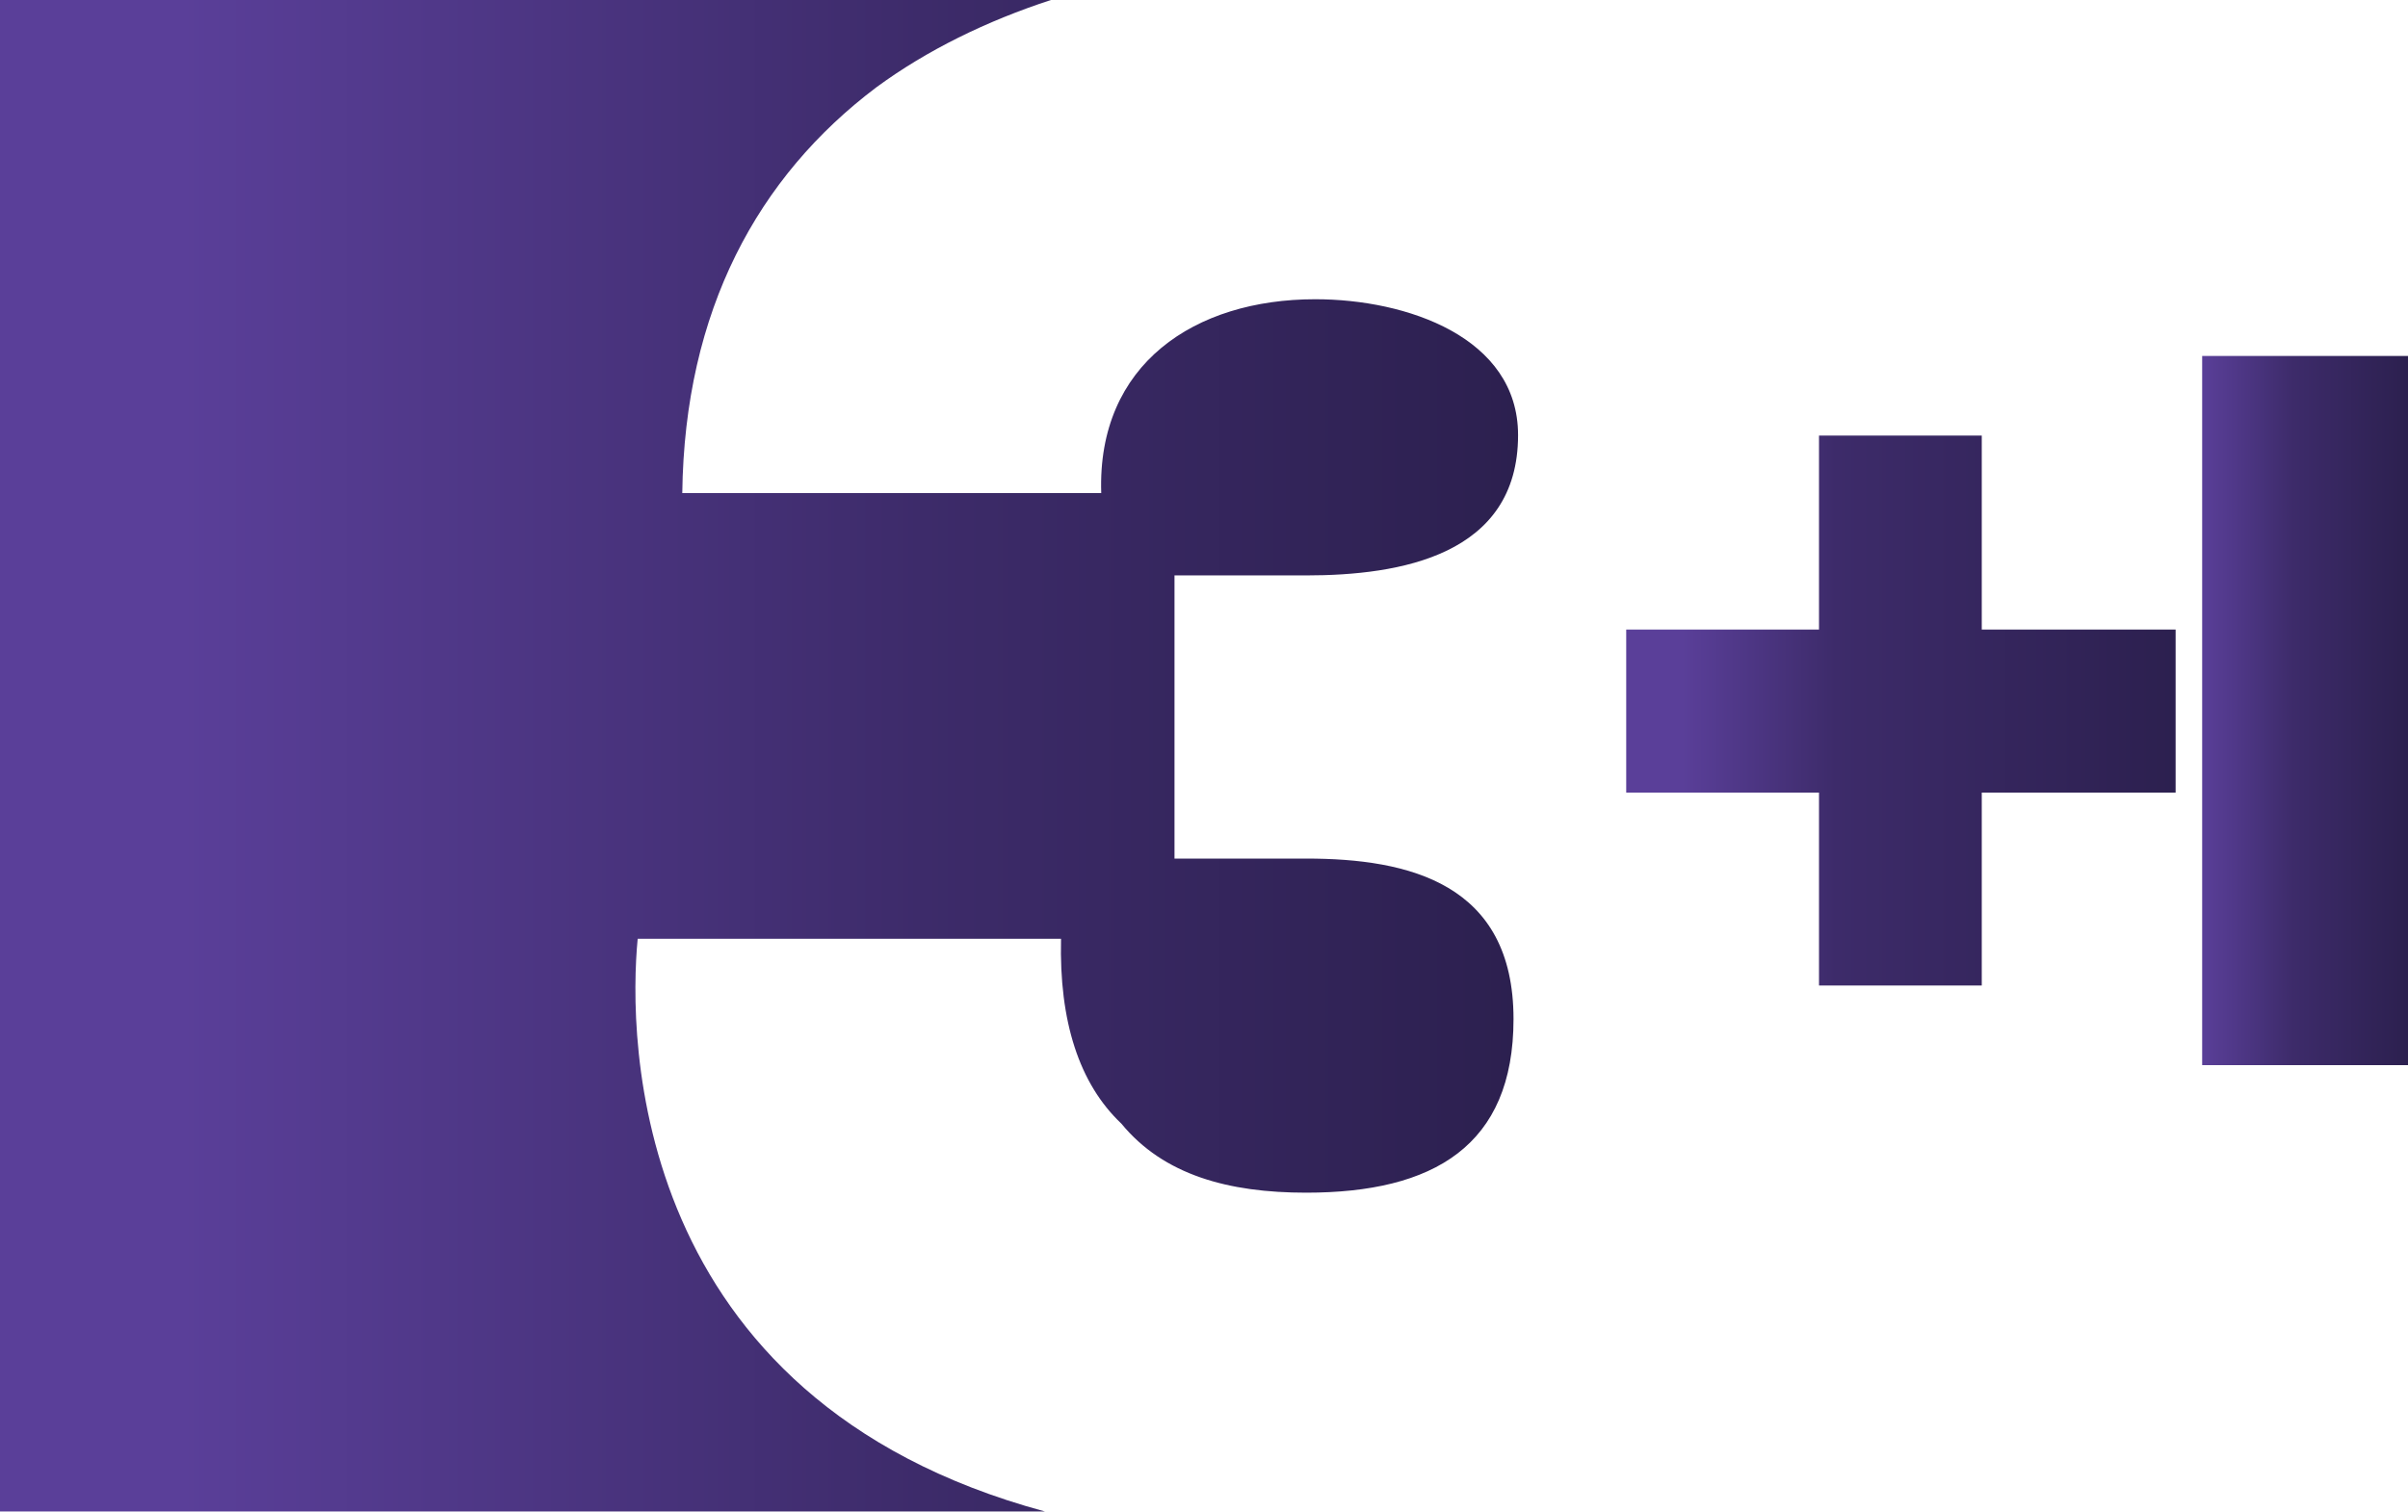
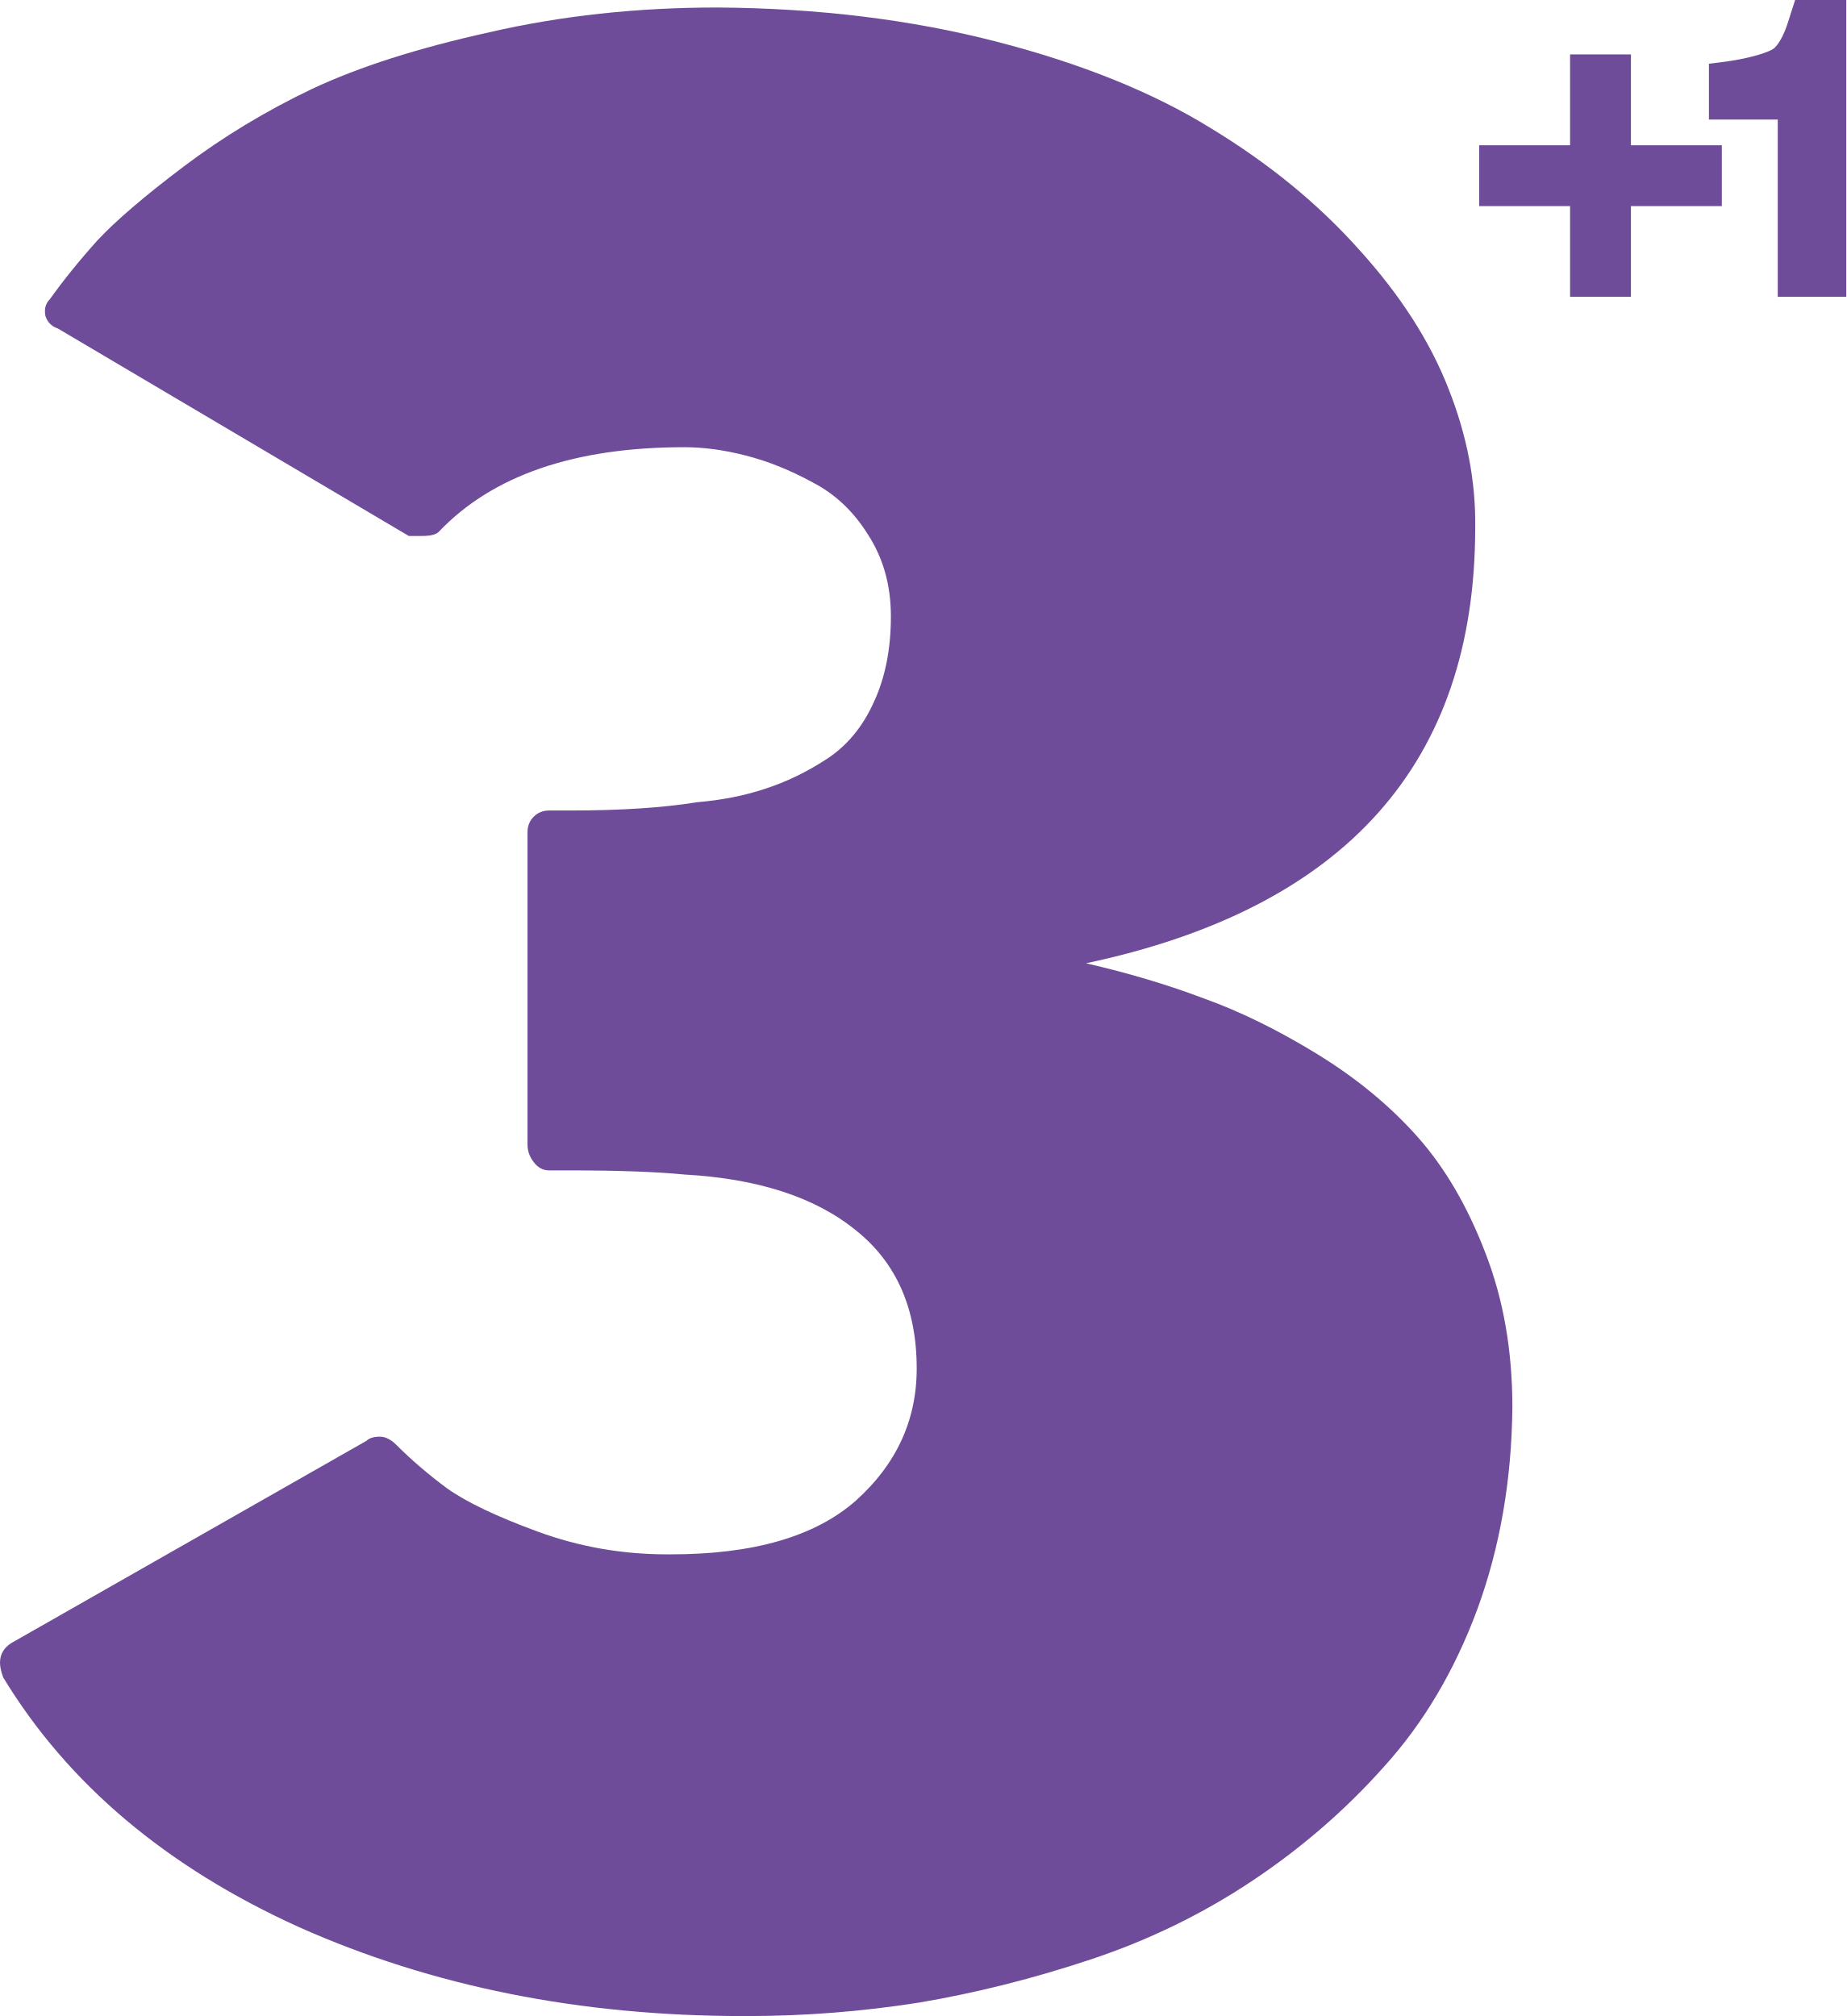
- <svg xmlns="http://www.w3.org/2000/svg" height="376.69" width="600" version="1.1" viewBox="0 0 158.75 99.665">
-   <defs>
-     <linearGradient id="c" gradientUnits="userSpaceOnUse" x2="1.005" gradientTransform="matrix(100.09 0 0 100.09 -272.27 -249.68)" x1=".014" y1="0" y2="0">
-       <stop stop-color="#5a3f99" offset="0" />
-       <stop stop-color="#5a3f99" offset=".102" />
-       <stop stop-color="#3d2b6a" offset=".599" />
-       <stop stop-color="#2c204f" offset="1" />
-     </linearGradient>
-     <linearGradient id="b" y2="-253.96" gradientUnits="userSpaceOnUse" x2="-100.97" gradientTransform="matrix(.69687 0 0 .69687 -58.475 -75.686)" y1="-253.96" x1="-152.95">
-       <stop stop-color="#5a3f99" offset="0" />
-       <stop stop-color="#5a3f99" offset=".102" />
-       <stop stop-color="#3d2b6a" offset=".381" />
-       <stop stop-color="#2c204f" offset="1" />
-     </linearGradient>
-     <linearGradient id="a" y2="-253.96" gradientUnits="userSpaceOnUse" x2="-78.997" gradientTransform="matrix(.69687 0 0 .69687 -58.475 -75.686)" y1="-253.96" x1="-98.463">
-       <stop stop-color="#5a3f99" offset="0" />
-       <stop stop-color="#3d2b6a" offset=".444" />
-       <stop stop-color="#2c204f" offset="1" />
-     </linearGradient>
-   </defs>
-   <g transform="translate(272.27 299.51)">
-     <path d="m-272.27-299.51v99.66h68.89c-27.45-7.42-27.47-31.32-26.85-37.76h27.91c-0.13 5.43 1.19 9.55 3.98 12.19 2.79 3.39 7.06 4.55 12.18 4.55 8.39 0 13.67-3.08 13.67-11.45 0-8.95-6.91-10.58-13.67-10.58h-8.68v-18.67h8.68c6.18 0 13.97-1.31 13.97-9.25 0-6.46-7.35-8.96-13.37-8.96-7.94 0-14.39 4.27-14.11 12.78h-27.62c0.15-12.05 4.99-20.87 12.79-26.75 3.35-2.46 7.26-4.37 11.51-5.76h-69.28z" fill="url(#c)" />
-     <path d="m-165.06-258h12.71v-12.79h10.73v12.79h12.78v10.75h-12.78v12.72h-10.73v-12.72h-12.71v-10.75z" fill="url(#b)" />
-     <path d="m-127.09-276.04h13.57v46.76h-13.57z" fill="url(#a)" />
+ <svg xmlns="http://www.w3.org/2000/svg" height="655.27" width="600" version="1.1" viewBox="0 0 158.75 173.376">
+   <g fill="#6f4c99">
+     <path style="color-rendering:auto;text-decoration-color:#000000;color:#000000;font-variant-numeric:normal;text-orientation:mixed;shape-rendering:auto;font-variant-ligatures:normal;text-decoration-line:none;font-variant-position:normal;mix-blend-mode:normal;font-variant-east-asian:normal;font-feature-settings:normal;shape-padding:0;font-variant-alternates:normal;text-indent:0;dominant-baseline:auto;font-variant-caps:normal;image-rendering:auto;white-space:normal;text-decoration-style:solid;solid-color:#000000;isolation:auto;text-transform:none" d="m135 4.678v7.816h-7.817v5.232h7.817v7.798h5.232v-7.798h7.817v-5.232h-7.817v-7.815z" />
+     <path style="color-rendering:auto;text-decoration-color:#000000;color:#000000;font-variant-numeric:normal;text-orientation:mixed;shape-rendering:auto;font-variant-ligatures:normal;text-decoration-line:none;font-variant-position:normal;mix-blend-mode:normal;font-variant-east-asian:normal;font-feature-settings:normal;shape-padding:0;font-variant-alternates:normal;text-indent:0;dominant-baseline:auto;font-variant-caps:normal;image-rendering:auto;white-space:normal;text-decoration-style:solid;solid-color:#000000;isolation:auto;text-transform:none" d="m154.35 0-0.6 1.875v0.004c-0.401 1.282-0.898 2.026-1.234 2.293h-0.004v0.004c-0.307 0.246-1.8 0.808-4.161 1.128l-1.411 0.177v4.802h5.918v15.243h5.89v-25.525z" />
+     <path d="m0.266 144.23q-0.266-0.71-0.266-1.24 0-1.07 0.976-1.69l30.534-17.39q0.355-0.355 1.154-0.355 0.71 0 1.42 0.71 1.953 1.953 4.349 3.728 2.485 1.775 7.811 3.728t11.096 1.953h0.355q10.652 0 15.889-4.616 5.237-4.704 5.237-11.362 0-7.722-5.237-11.894-5.237-4.261-14.735-4.793-3.639-0.355-9.853-0.355h-1.775q-0.799 0-1.331-0.71-0.533-0.696-0.533-1.495v-26.882q0-0.799 0.533-1.331 0.533-0.533 1.331-0.533h1.775q6.569 0 10.919-0.71 3.195-0.266 5.858-1.154 2.752-0.888 5.326-2.574 2.574-1.687 3.994-4.793 1.509-3.195 1.509-7.456 0-3.994-1.953-7.012-1.864-3.018-4.793-4.527-2.929-1.598-5.77-2.308-2.752-0.71-5.237-0.71-14.202 0-21.126 7.279-0.355 0.355-1.42 0.355h-1.153l-30.178-17.843q-0.798-0.266-1.065-1.065-0.177-0.887 0.355-1.42 1.775-2.485 4.083-5.059 2.396-2.574 7.456-6.391 5.059-3.817 11.007-6.658 6.035-2.841 15.267-4.882 9.231-2.13 19.616-2.13 12.96 0.089 23.967 2.929 11.007 2.84 18.461 7.456 7.456 4.527 12.694 10.386 5.326 5.858 7.722 11.984 2.397 6.036 2.308 11.984 0 30.357-33.463 37.458 5.415 1.243 10.119 3.018 4.704 1.687 9.764 4.793 5.059 3.107 8.61 7.101 3.551 3.994 5.858 10.031 2.308 5.947 2.308 13.226-0.089 9.409-3.018 17.397-2.929 7.9-7.989 13.492-4.971 5.592-11.362 9.853-6.391 4.261-13.847 6.746-7.456 2.485-14.823 3.728-7.367 1.154-14.735 1.154h-0.355q-21.036 0-38.17-7.634-17.131-7.75-25.474-21.5z" />
  </g>
</svg>
